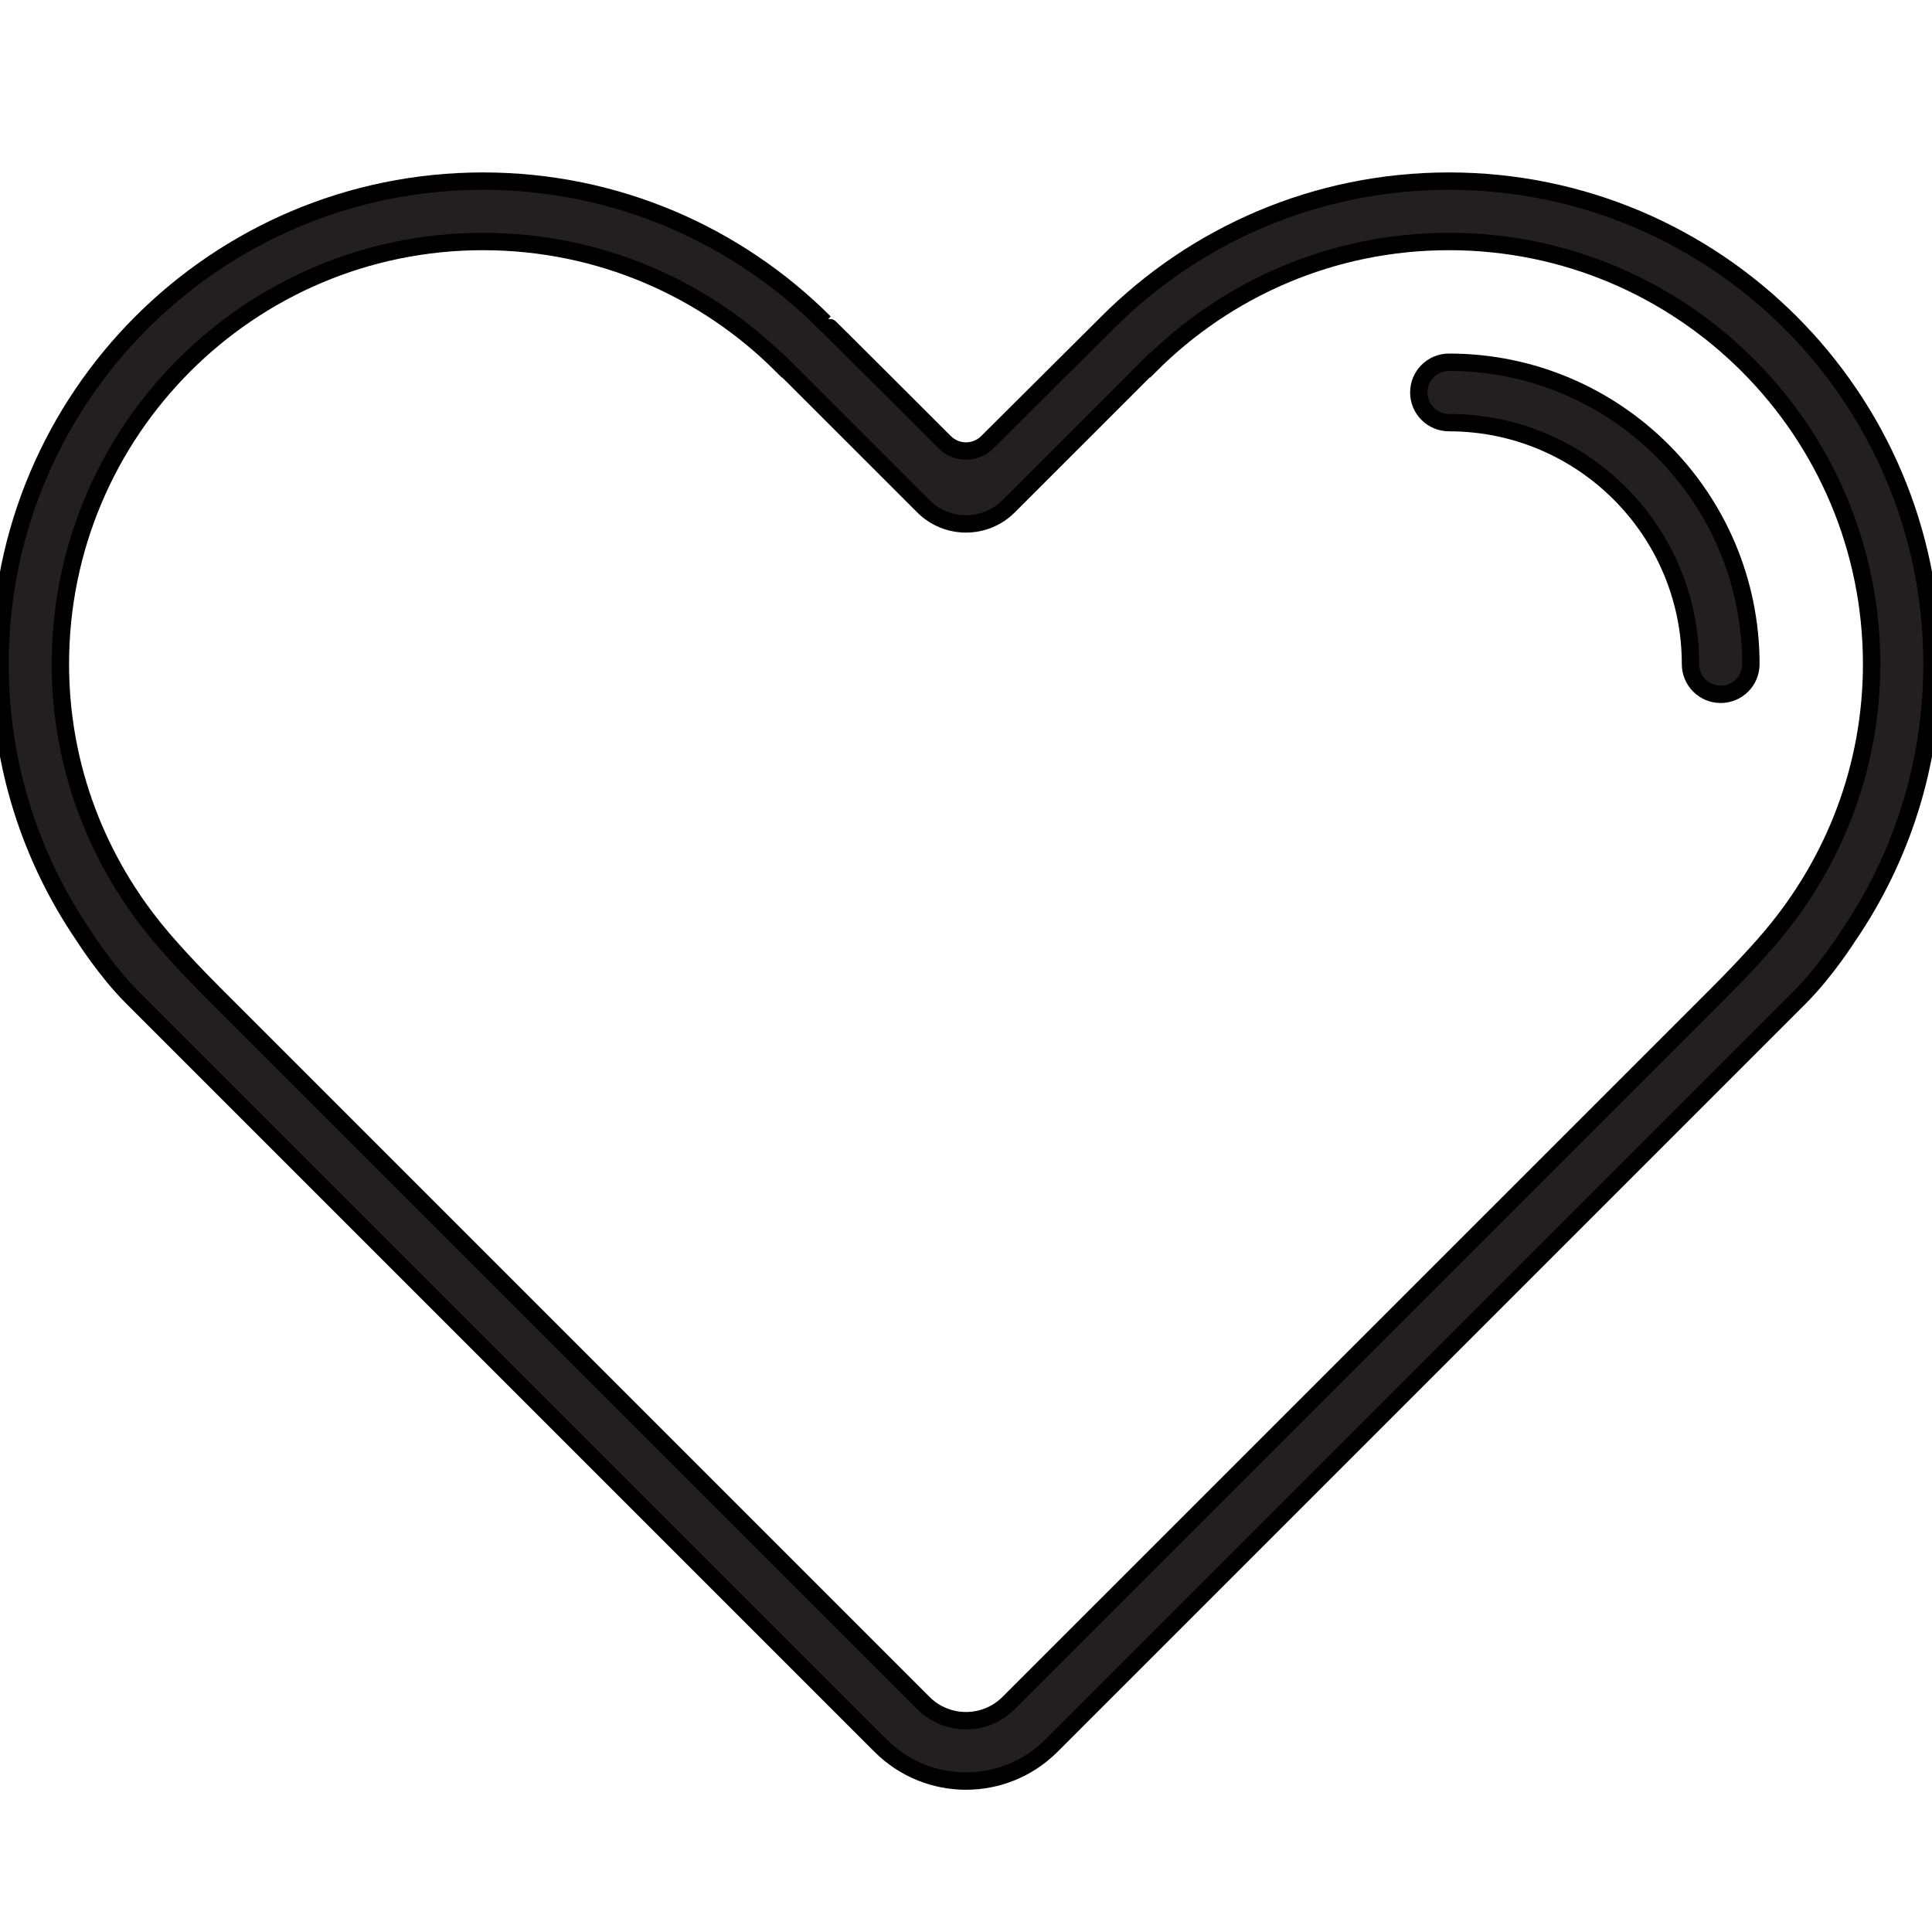
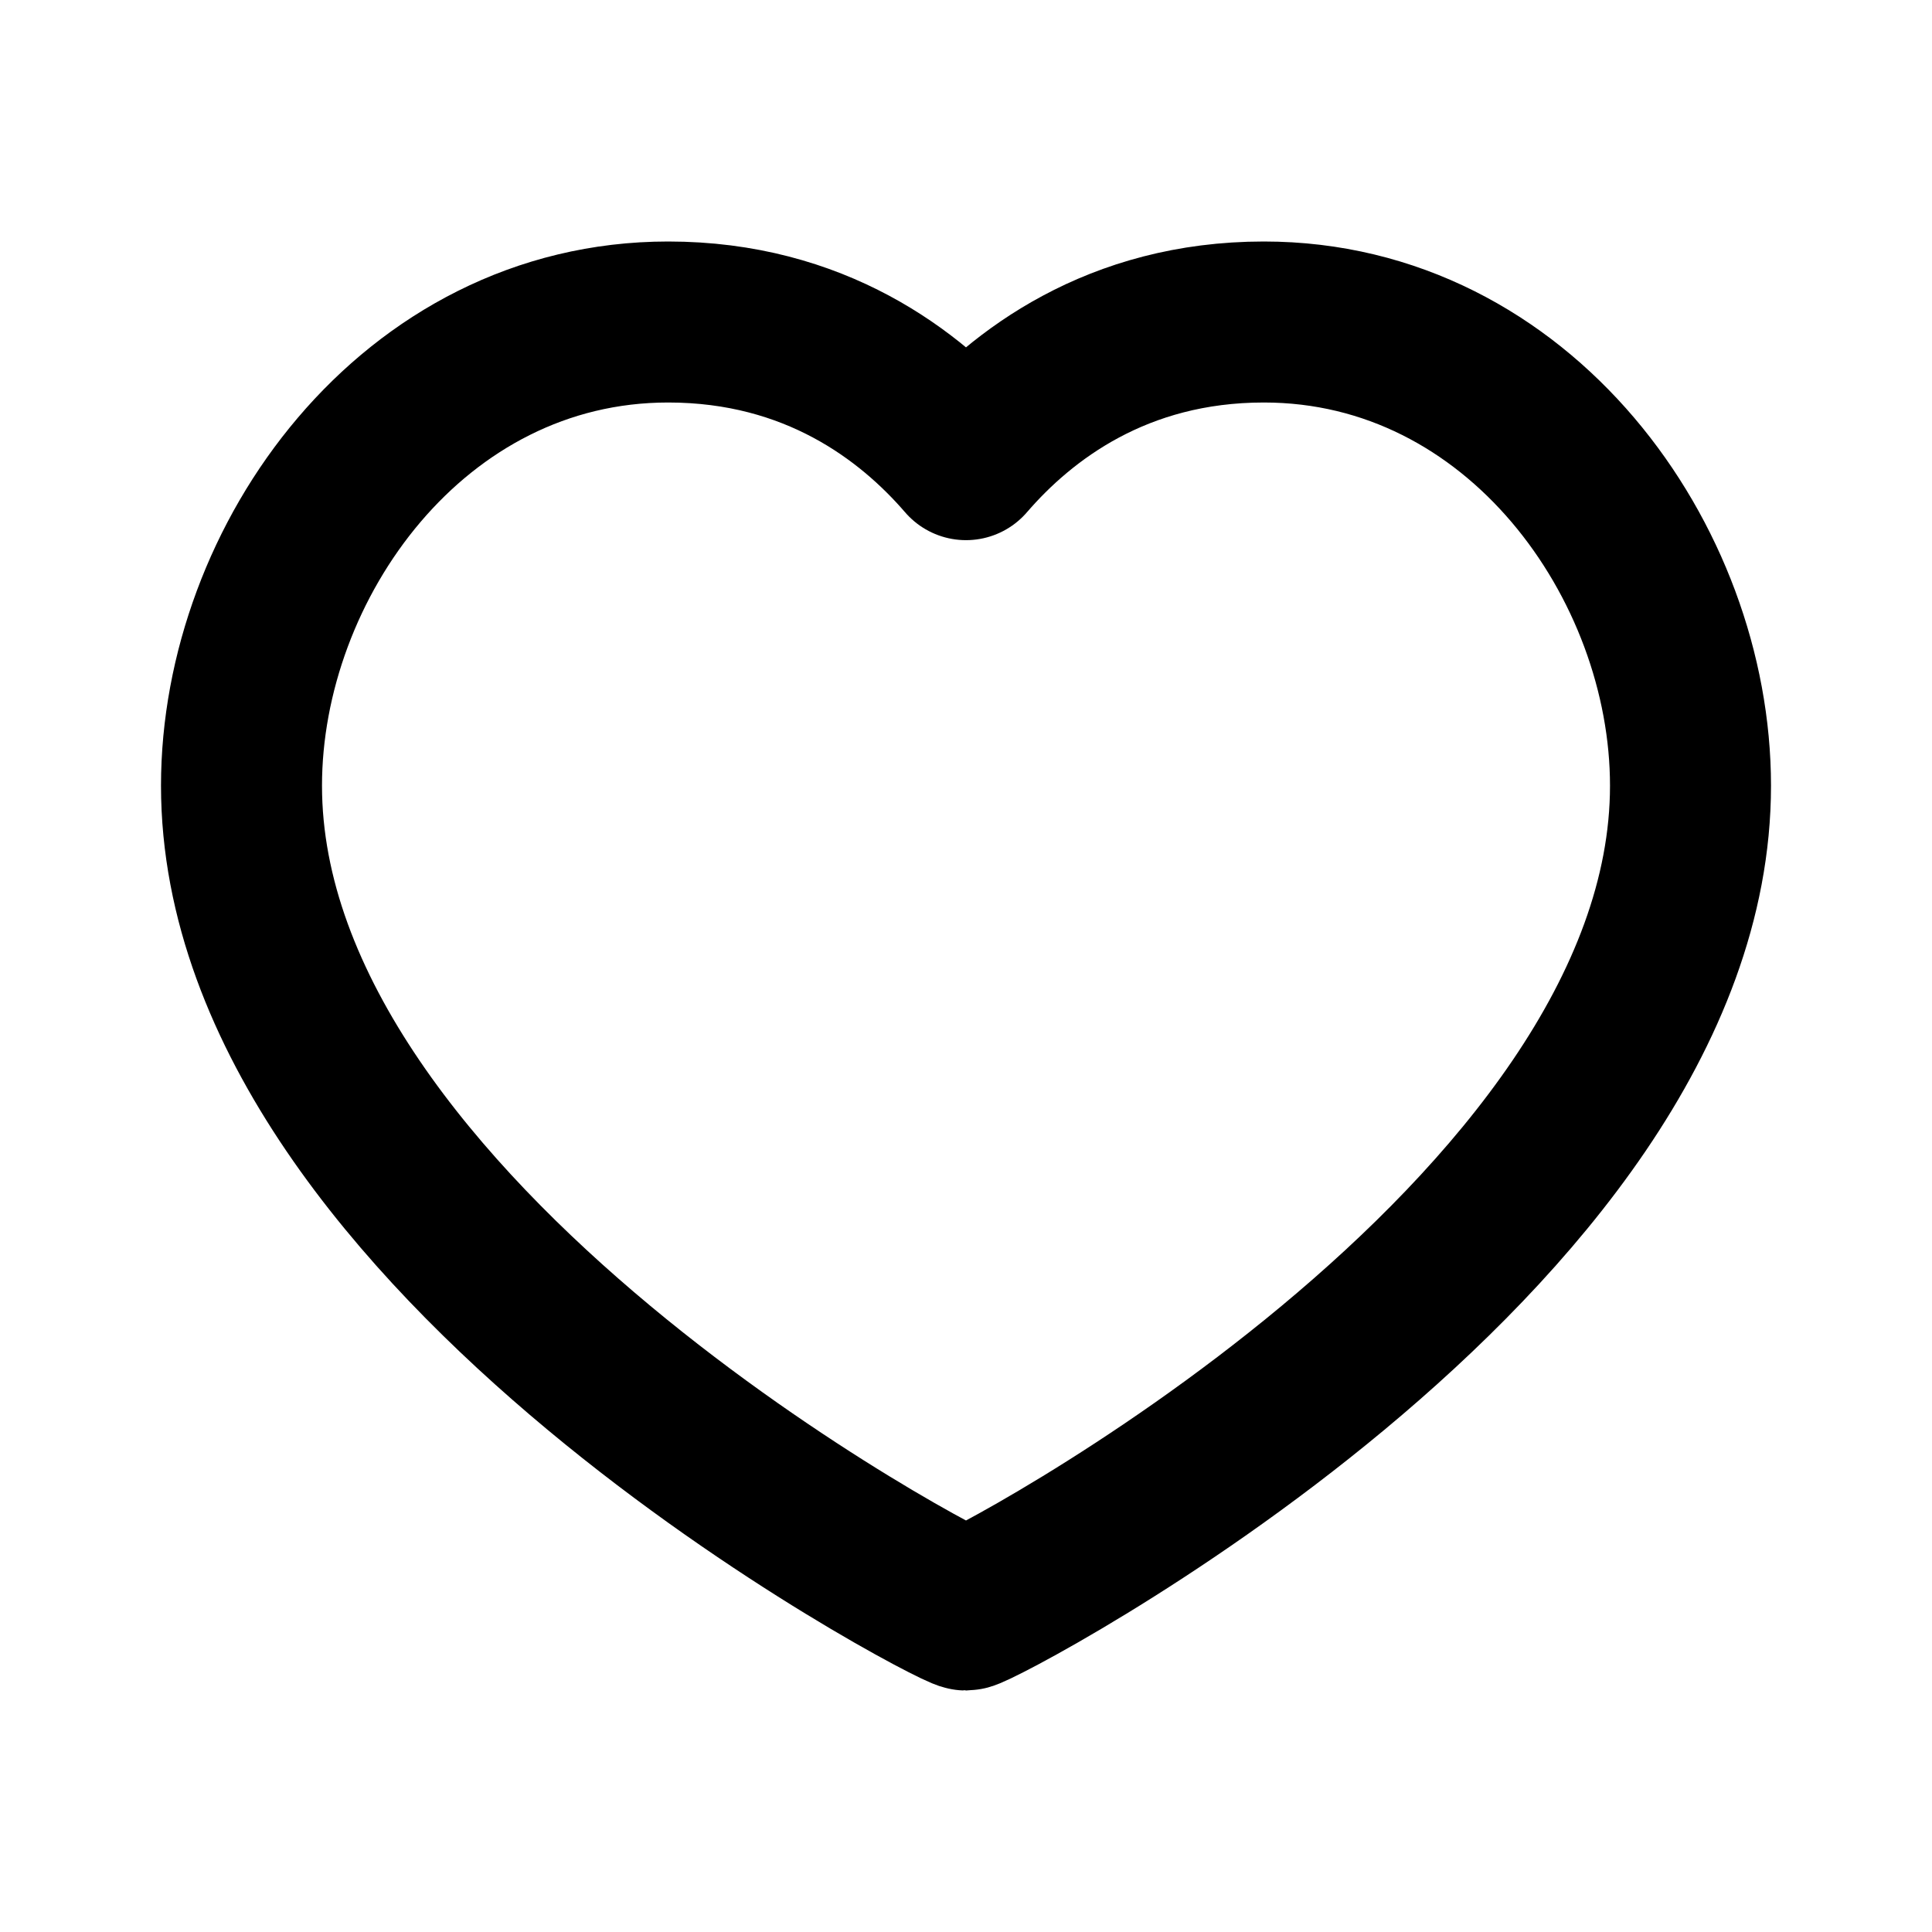
- <svg xmlns="http://www.w3.org/2000/svg" version="1.0" id="Layer_1" width="800px" height="800px" viewBox="0 0 64.00 64.00" enable-background="new 0 0 64 64" xml:space="preserve" fill="#000000" stroke="#000000" stroke-width="0.576" transform="rotate(0)matrix(1, 0, 0, 1, 0, 0)">
-   <g id="SVGRepo_bgCarrier" stroke-width="0" />
-   <g id="SVGRepo_tracerCarrier" stroke-linecap="round" stroke-linejoin="round" stroke="#CCCCCC" stroke-width="1.024" />
-   <g id="SVGRepo_iconCarrier">
-     <g>
-       <path fill="#231F20" d="M48,6c-4.418,0-8.418,1.791-11.313,4.687l-3.979,3.961c-0.391,0.391-1.023,0.391-1.414,0 c0,0-3.971-3.97-3.979-3.961C24.418,7.791,20.418,6,16,6C7.163,6,0,13.163,0,22c0,3.338,1.024,6.436,2.773,9 c0,0,0.734,1.164,1.602,2.031s24.797,24.797,24.797,24.797C29.953,58.609,30.977,59,32,59s2.047-0.391,2.828-1.172 c0,0,23.93-23.93,24.797-24.797S61.227,31,61.227,31C62.976,28.436,64,25.338,64,22C64,13.163,56.837,6,48,6z M58.714,30.977 c0,0-0.612,0.75-1.823,1.961S33.414,56.414,33.414,56.414C33.023,56.805,32.512,57,32,57s-1.023-0.195-1.414-0.586 c0,0-22.266-22.266-23.477-23.477s-1.823-1.961-1.823-1.961C3.245,28.545,2,25.424,2,22C2,14.268,8.268,8,16,8 c3.866,0,7.366,1.566,9.899,4.101l0.009-0.009l4.678,4.677c0.781,0.781,2.047,0.781,2.828,0l4.678-4.677l0.009,0.009 C40.634,9.566,44.134,8,48,8c7.732,0,14,6.268,14,14C62,25.424,60.755,28.545,58.714,30.977z" />
-       <path fill="#231F20" d="M48,12c-0.553,0-1,0.447-1,1s0.447,1,1,1c4.418,0,8,3.582,8,8c0,0.553,0.447,1,1,1s1-0.447,1-1 C58,16.478,53.522,12,48,12z" />
-     </g>
-   </g>
+ <svg xmlns="http://www.w3.org/2000/svg" width="800px" height="800px" viewBox="0 0 24 24" fill="none">
+   <path d="M15.7 4C18.87 4 21 6.98 21 9.76C21 15.39 12.16 20 12 20C11.84 20 3 15.39 3 9.76C3 6.98 5.13 4 8.3 4C10.12 4 11.31 4.91 12 5.71C12.69 4.91 13.88 4 15.7 4Z" stroke="#000000" stroke-width="2" stroke-linecap="round" stroke-linejoin="round" />
</svg>
